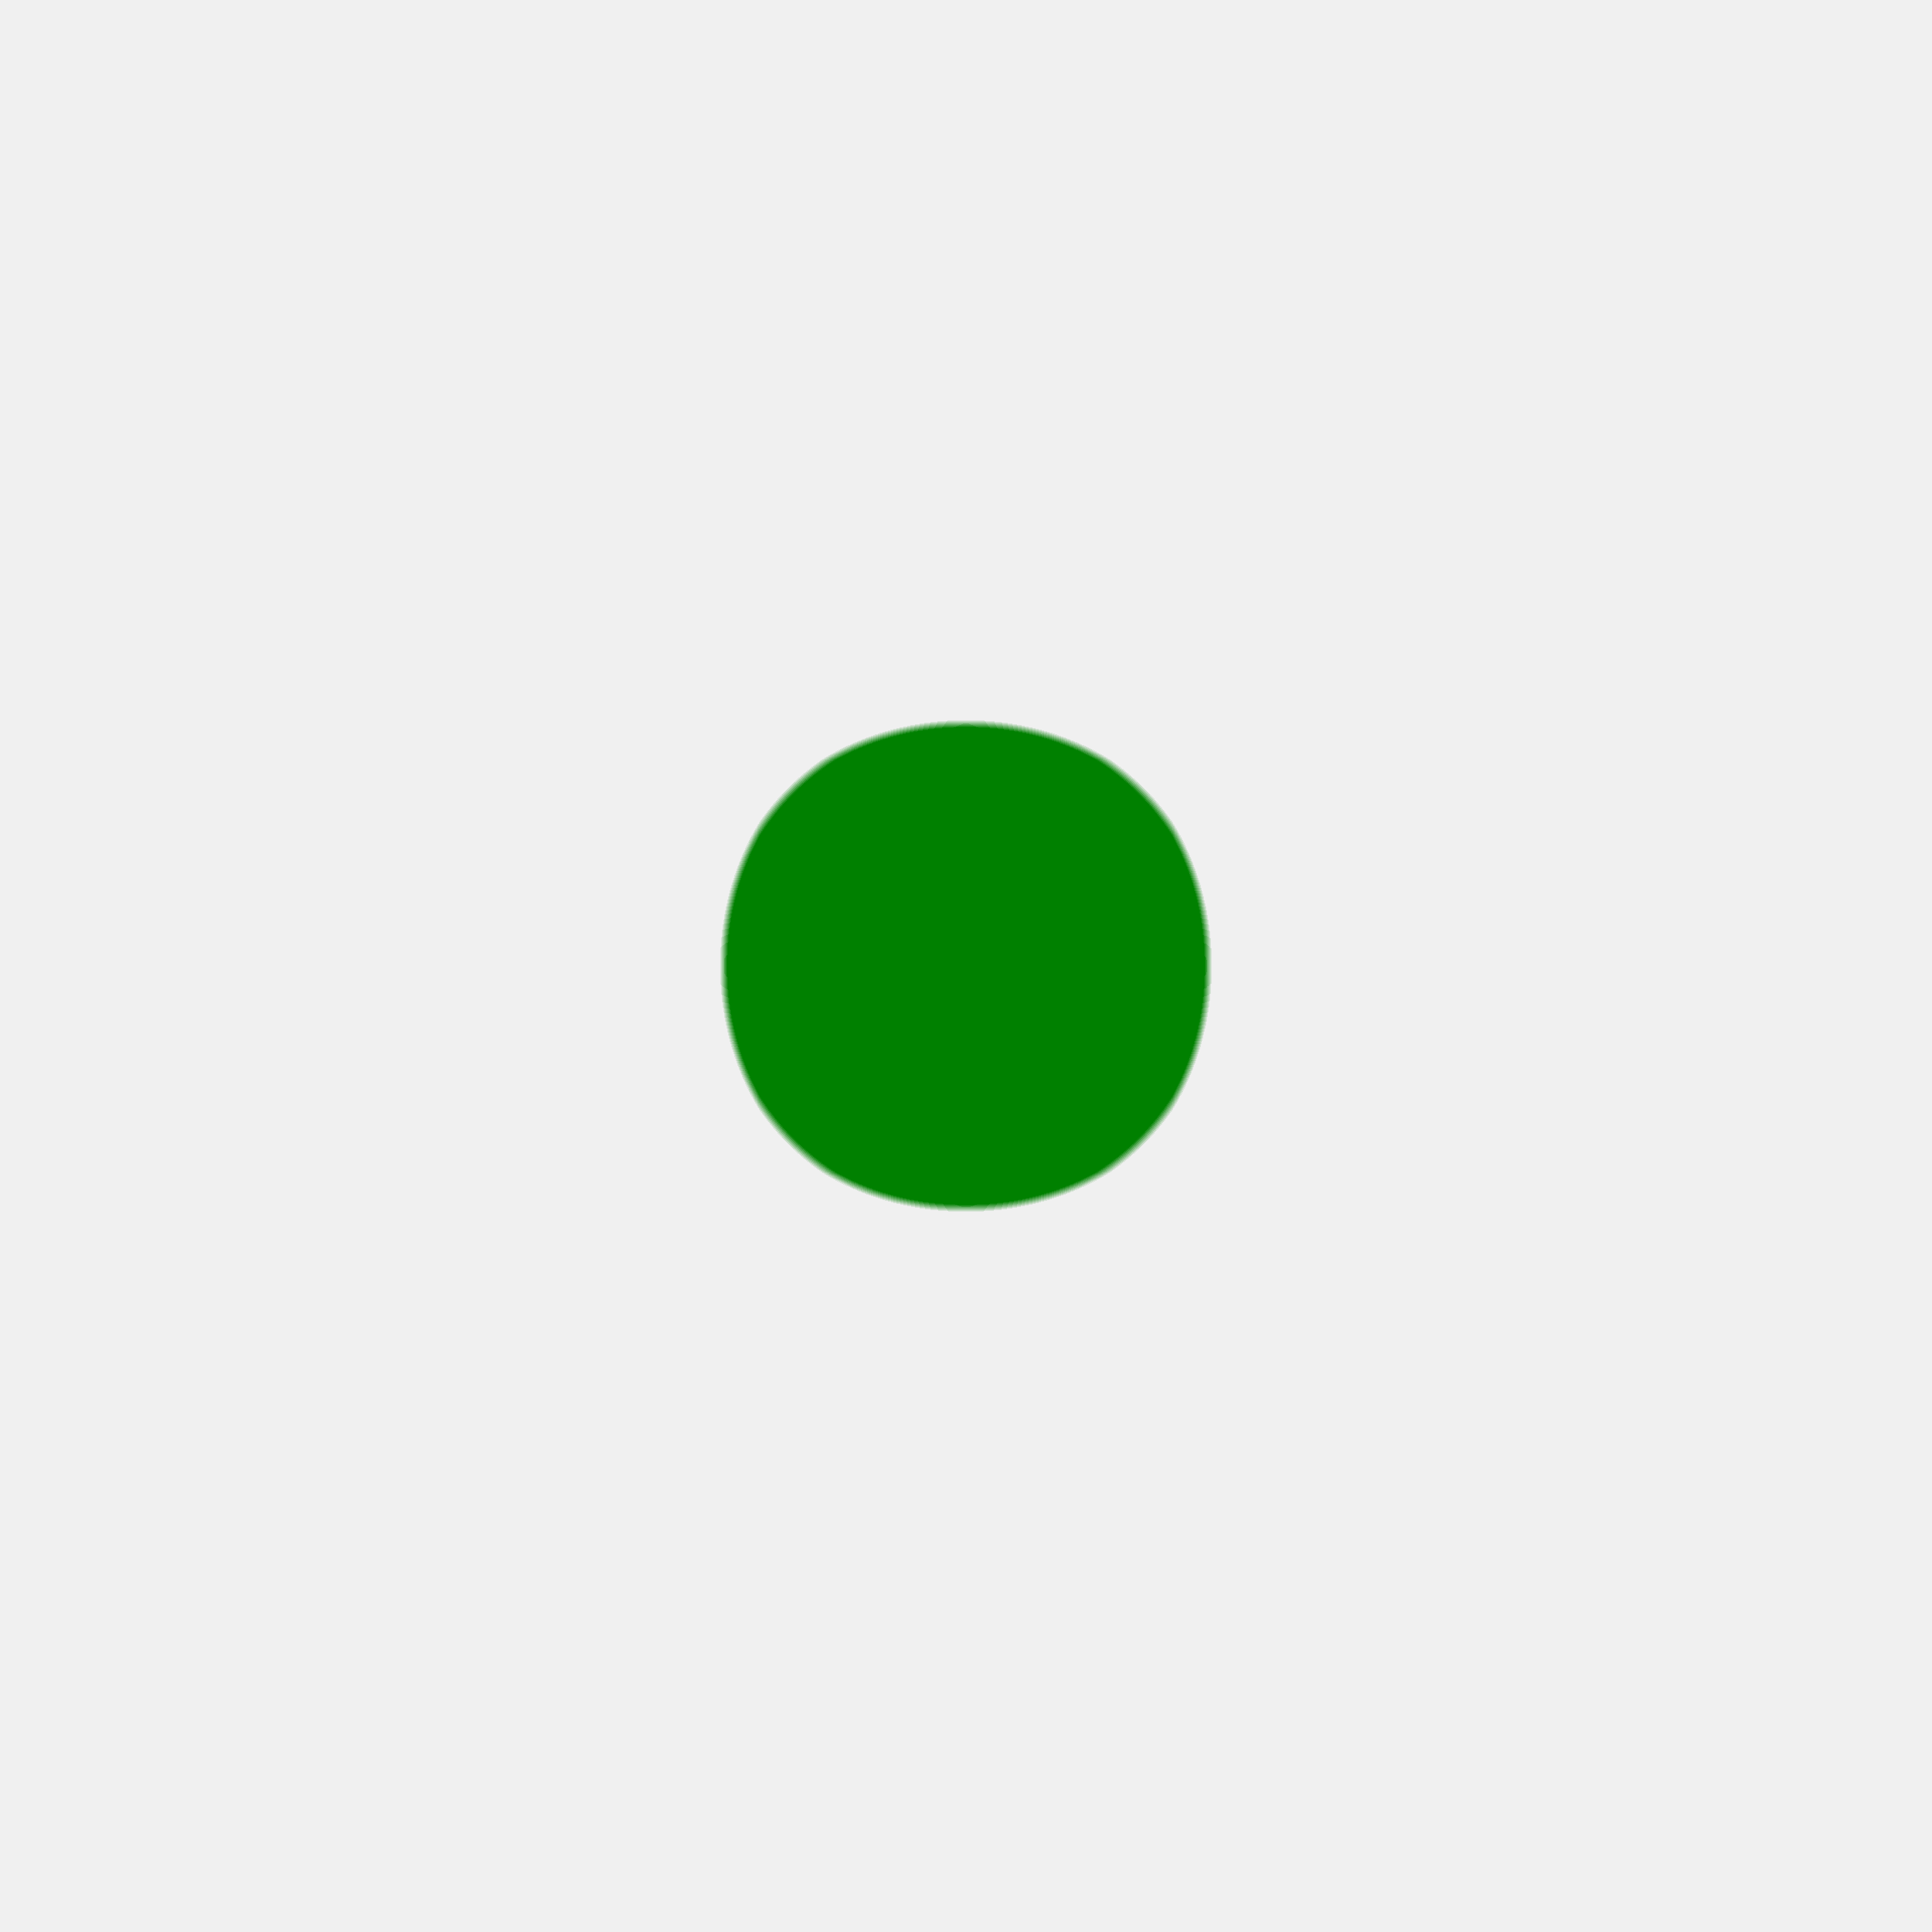
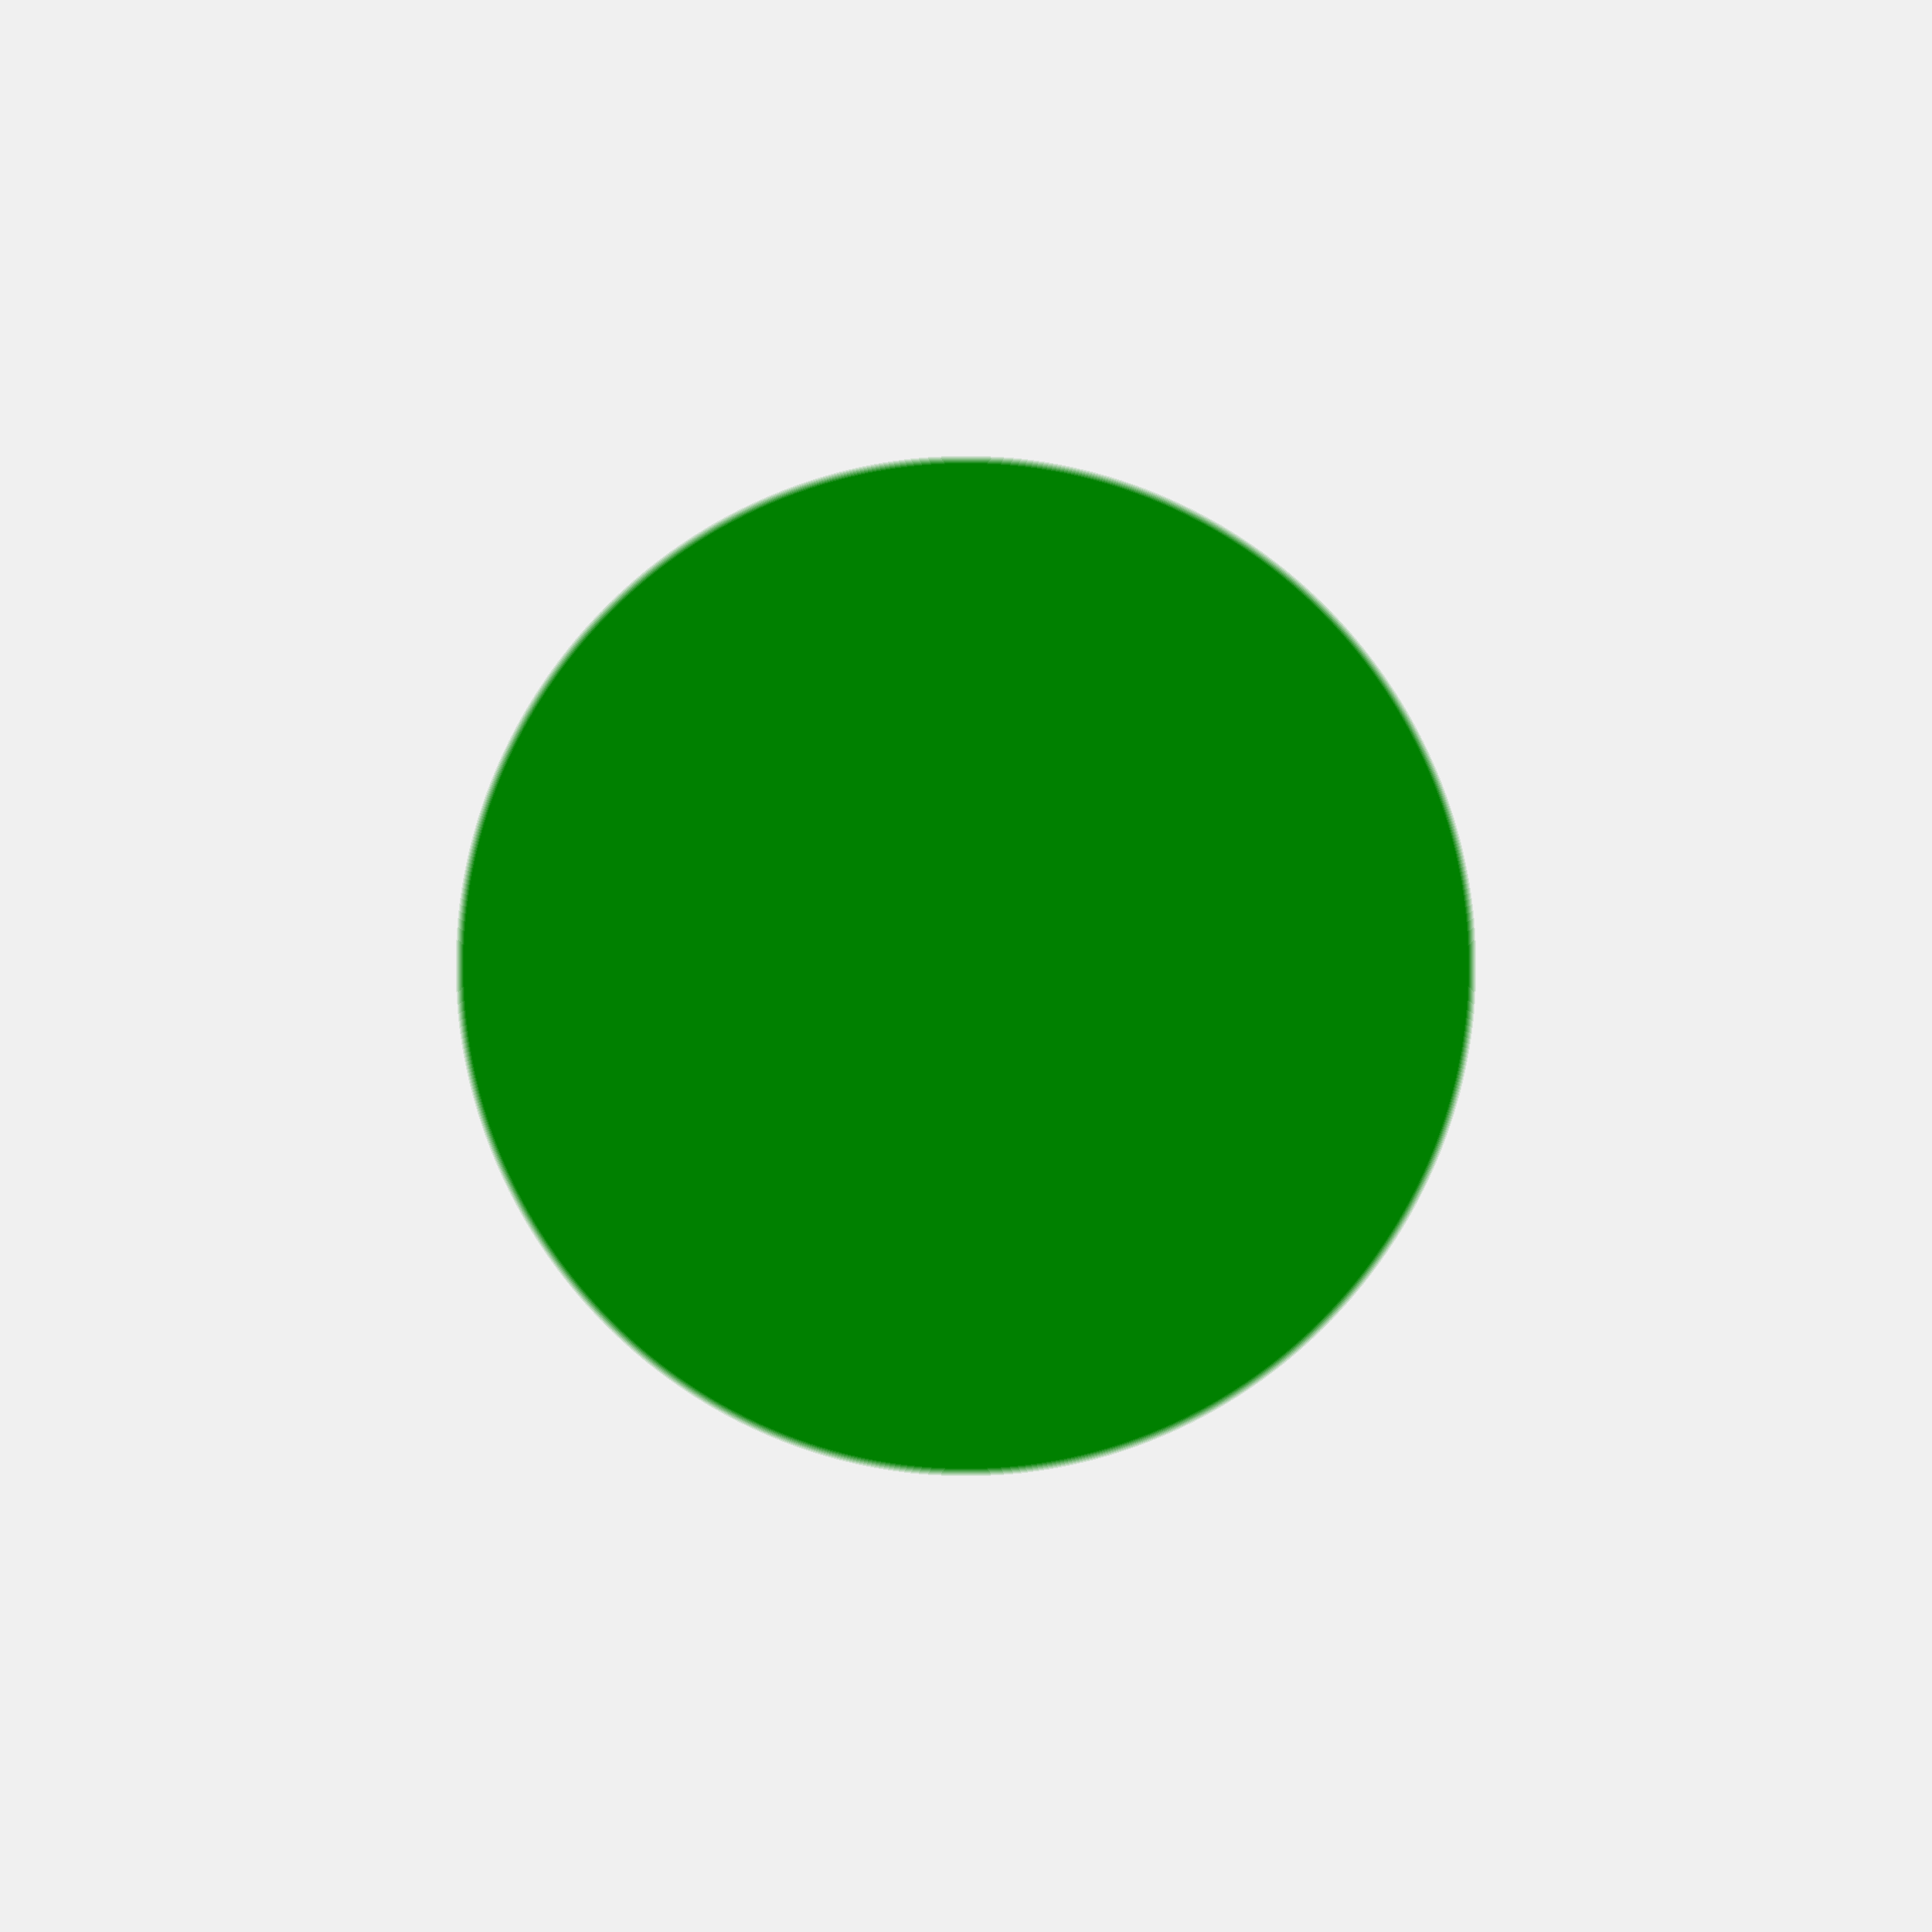
<svg xmlns="http://www.w3.org/2000/svg" xmlns:xlink="http://www.w3.org/1999/xlink" id="nig" width="200px" height="200px" viewBox="0 0 100 100">
  <defs>
    <filter id="poo">
      <feGaussianBlur in="SourceGraphic" result="blur" stdDeviation="4" />
      <feColorMatrix in="blur" mode="matrix" values="1 0 0 0 0  0 1 0 0 0  0 0 1 0 0  0 0 0 24 -8" result="goo" />
      <feBlend in2="goo" in="SourceGraphic" result="mix" />
    </filter>
  </defs>
  <mask id="mask">
    <g id="g" class="balls" style="filter: url(#poo); fill:white;">
-       <circle cx="50" cy="50" r="12" id="b1" />
-       <circle cx="50" cy="50" r="12" id="b2" />
+       <circle cx="50" cy="50" r="25" id="b1" />
+       <circle cx="50" cy="50" r="25" id="b2" />
    </g>
  </mask>
  <rect x="0" y="0" mask="url(#mask)" fill="green" width="100" height="100">
    <animateTransform xlink:href="#g" attributeName="transform" attributeType="XML" type="rotate" from="0 50 50" to="360 50 50" dur=".5s" repeatCount="indefinite" />
-     <animate id="an1" xlink:href="#b1" attributeName="cx" calcMode="spline" keyTimes="0; 0.5; 1" values="50; 42; 50" keySplines=".6 .01 .36 .99; .6 .01 .36 .99;" dur=".5s" repeatCount="indefinite" />
+     <animate id="an1" xlink:href="#b1" attributeName="cx" calcMode="spline" keyTimes="0; 0.5; 1" values="50; 29; 50" keySplines=".6 .01 .36 .99; .6 .01 .36 .99;" dur=".5s" repeatCount="indefinite" />
    <animate id="an2" xlink:href="#b2" attributeName="cx" values="50; 58; 50" calcMode="spline" keySplines=".6 .01 .36 .99; .6 .01 .36 .99;" keyTimes="0; 0.5; 1" dur=".5s" repeatCount="indefinite" />
-     <animate xlink:href="#b1" attributeName="r" values="12.8; 10; 12.8" calcMode="spline" keySplines=".6 .01 .36 .99; .6 .01 .36 .99;" keyTimes="0; 0.5; 1" dur=".5s" repeatCount="indefinite" />
-     <animate xlink:href="#b2" attributeName="r" values="12.8; 10; 12.8" calcMode="spline" keySplines=".6 .01 .36 .99; .6 .01 .36 .99;" keyTimes="0; 0.5; 1" dur=".5s" repeatCount="indefinite" />
+     <animate xlink:href="#b1" attributeName="r" values="25.8; 12.6; 25.8" calcMode="spline" keySplines=".6 .01 .36 .99; .6 .01 .36 .99;" keyTimes="0; 0.5; 1" dur=".5s" repeatCount="indefinite" />
+     <animate xlink:href="#b2" attributeName="r" values="25.8; 12.6; 25.8" calcMode="spline" keySplines=".6 .01 .36 .99; .6 .01 .36 .99;" keyTimes="0; 0.5; 1" dur=".5s" repeatCount="indefinite" />
    <animate attributeName="fill" values="green" dur="1.5s" repeatCount="indefinite" />
  </rect>
</svg>
